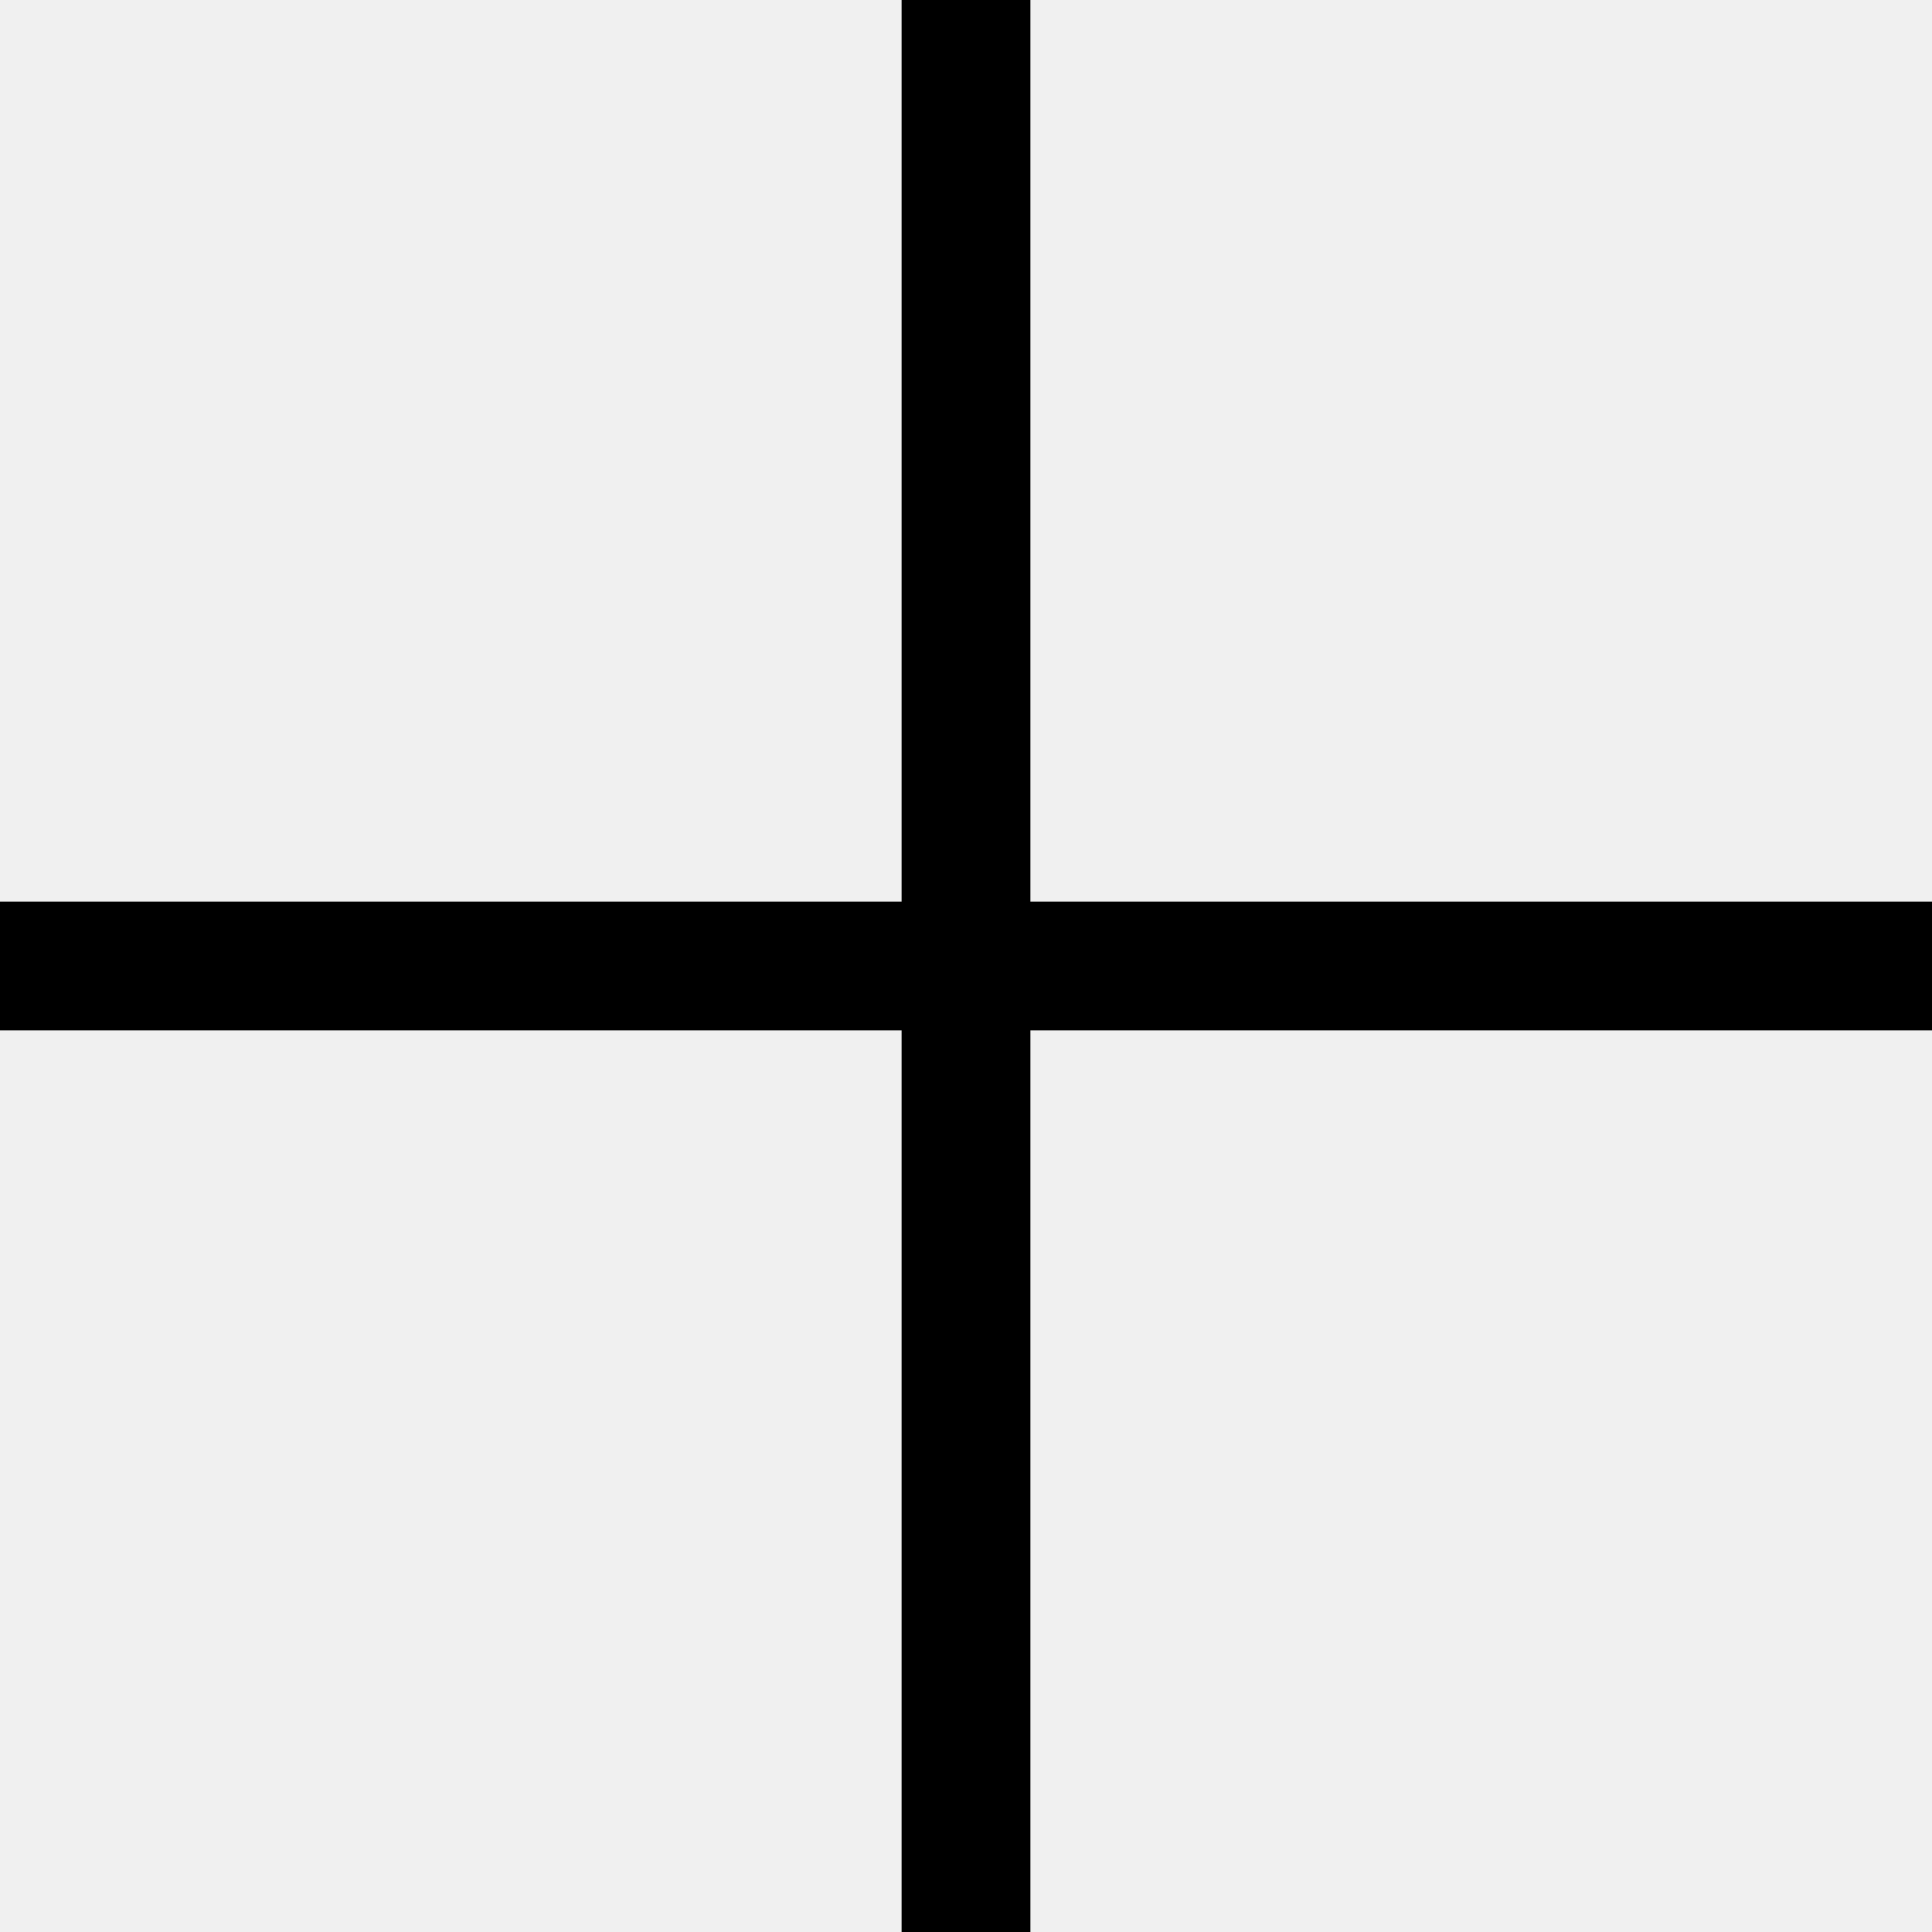
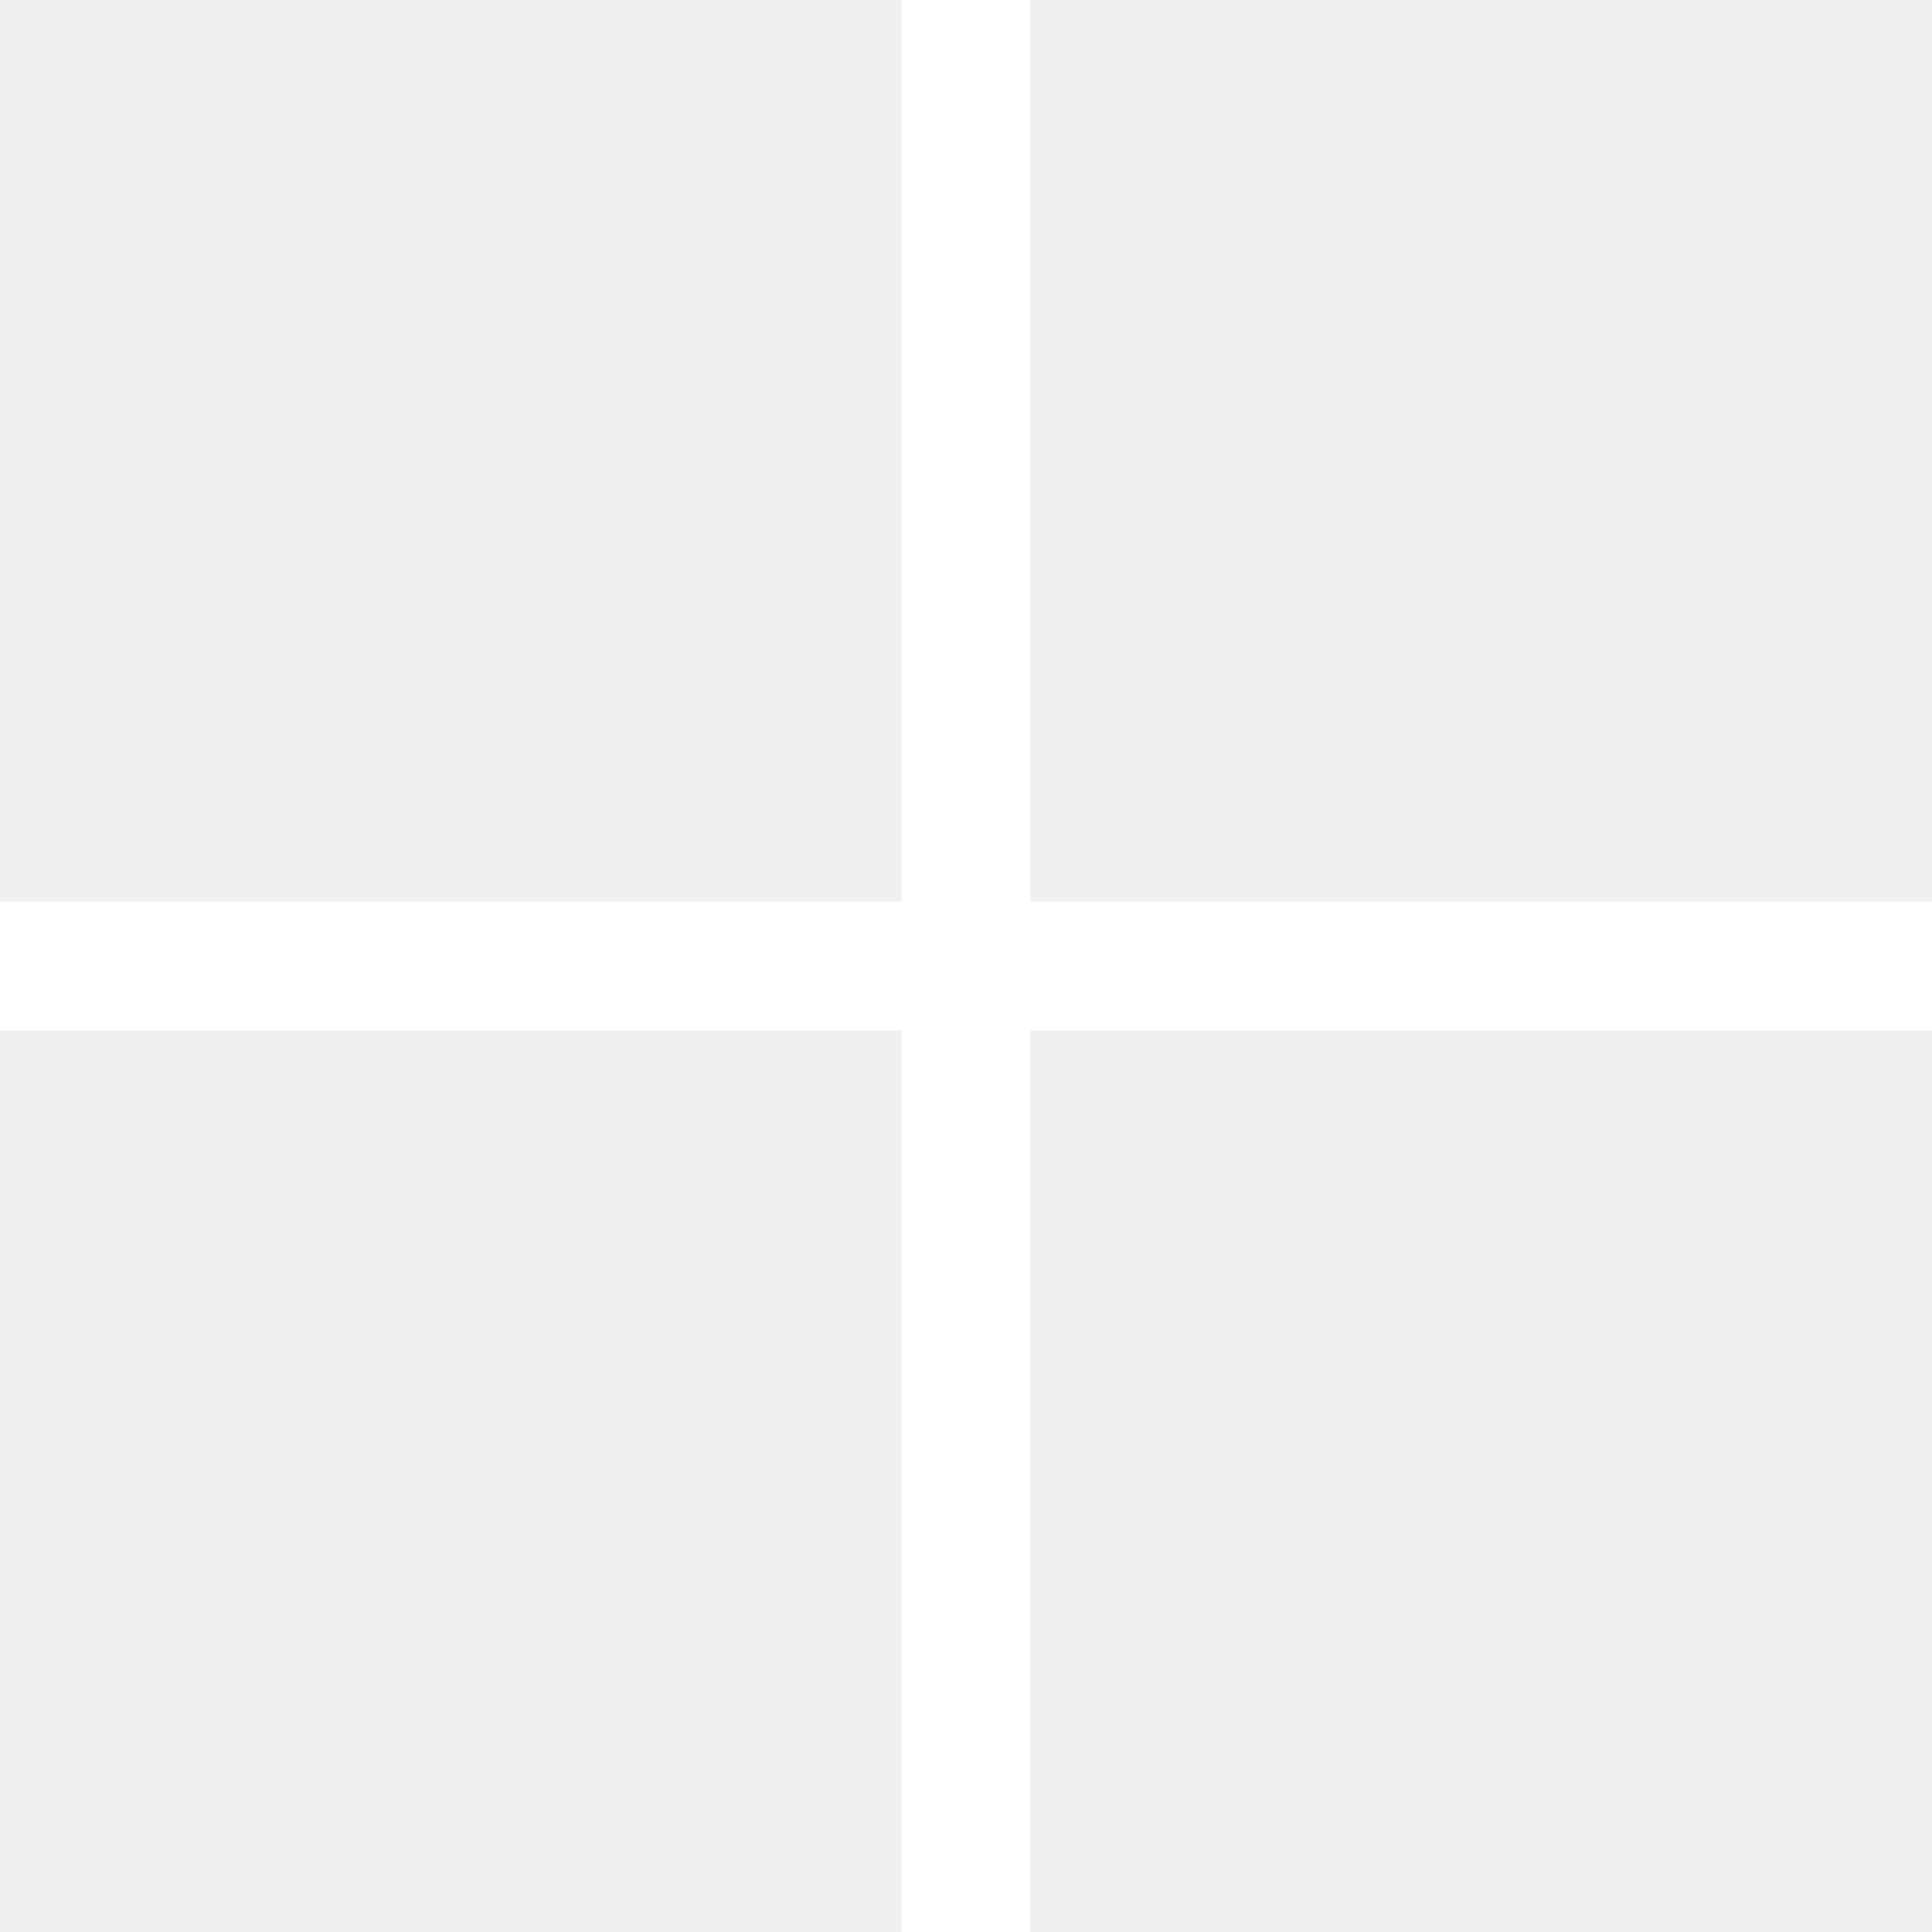
<svg xmlns="http://www.w3.org/2000/svg" id="eaETXLFmrgw1" viewBox="0 0 300 300" shape-rendering="geometricPrecision" text-rendering="geometricPrecision">
  <path d="" transform="translate(.000001 0)" fill="none" stroke="#3f5787" stroke-width="0.6" />
-   <rect width="34.167" height="185" rx="0" ry="0" transform="matrix(.585381 0 0 1.621623 139.9997-.000127)" />
-   <rect width="34.167" height="185" rx="0" ry="0" transform="matrix(0 0.585381-1.621623 0 300 139.9997)" stroke-width="0" />
+   <rect width="34.167" height="185" rx="0" ry="0" transform="matrix(.585381 0 0 1.621623 139.9997-.000127)" fill="white" />
+   <rect width="34.167" height="185" rx="0" ry="0" transform="matrix(0 0.585381-1.621623 0 300 139.9997)" stroke-width="0" fill="white" />
</svg>
